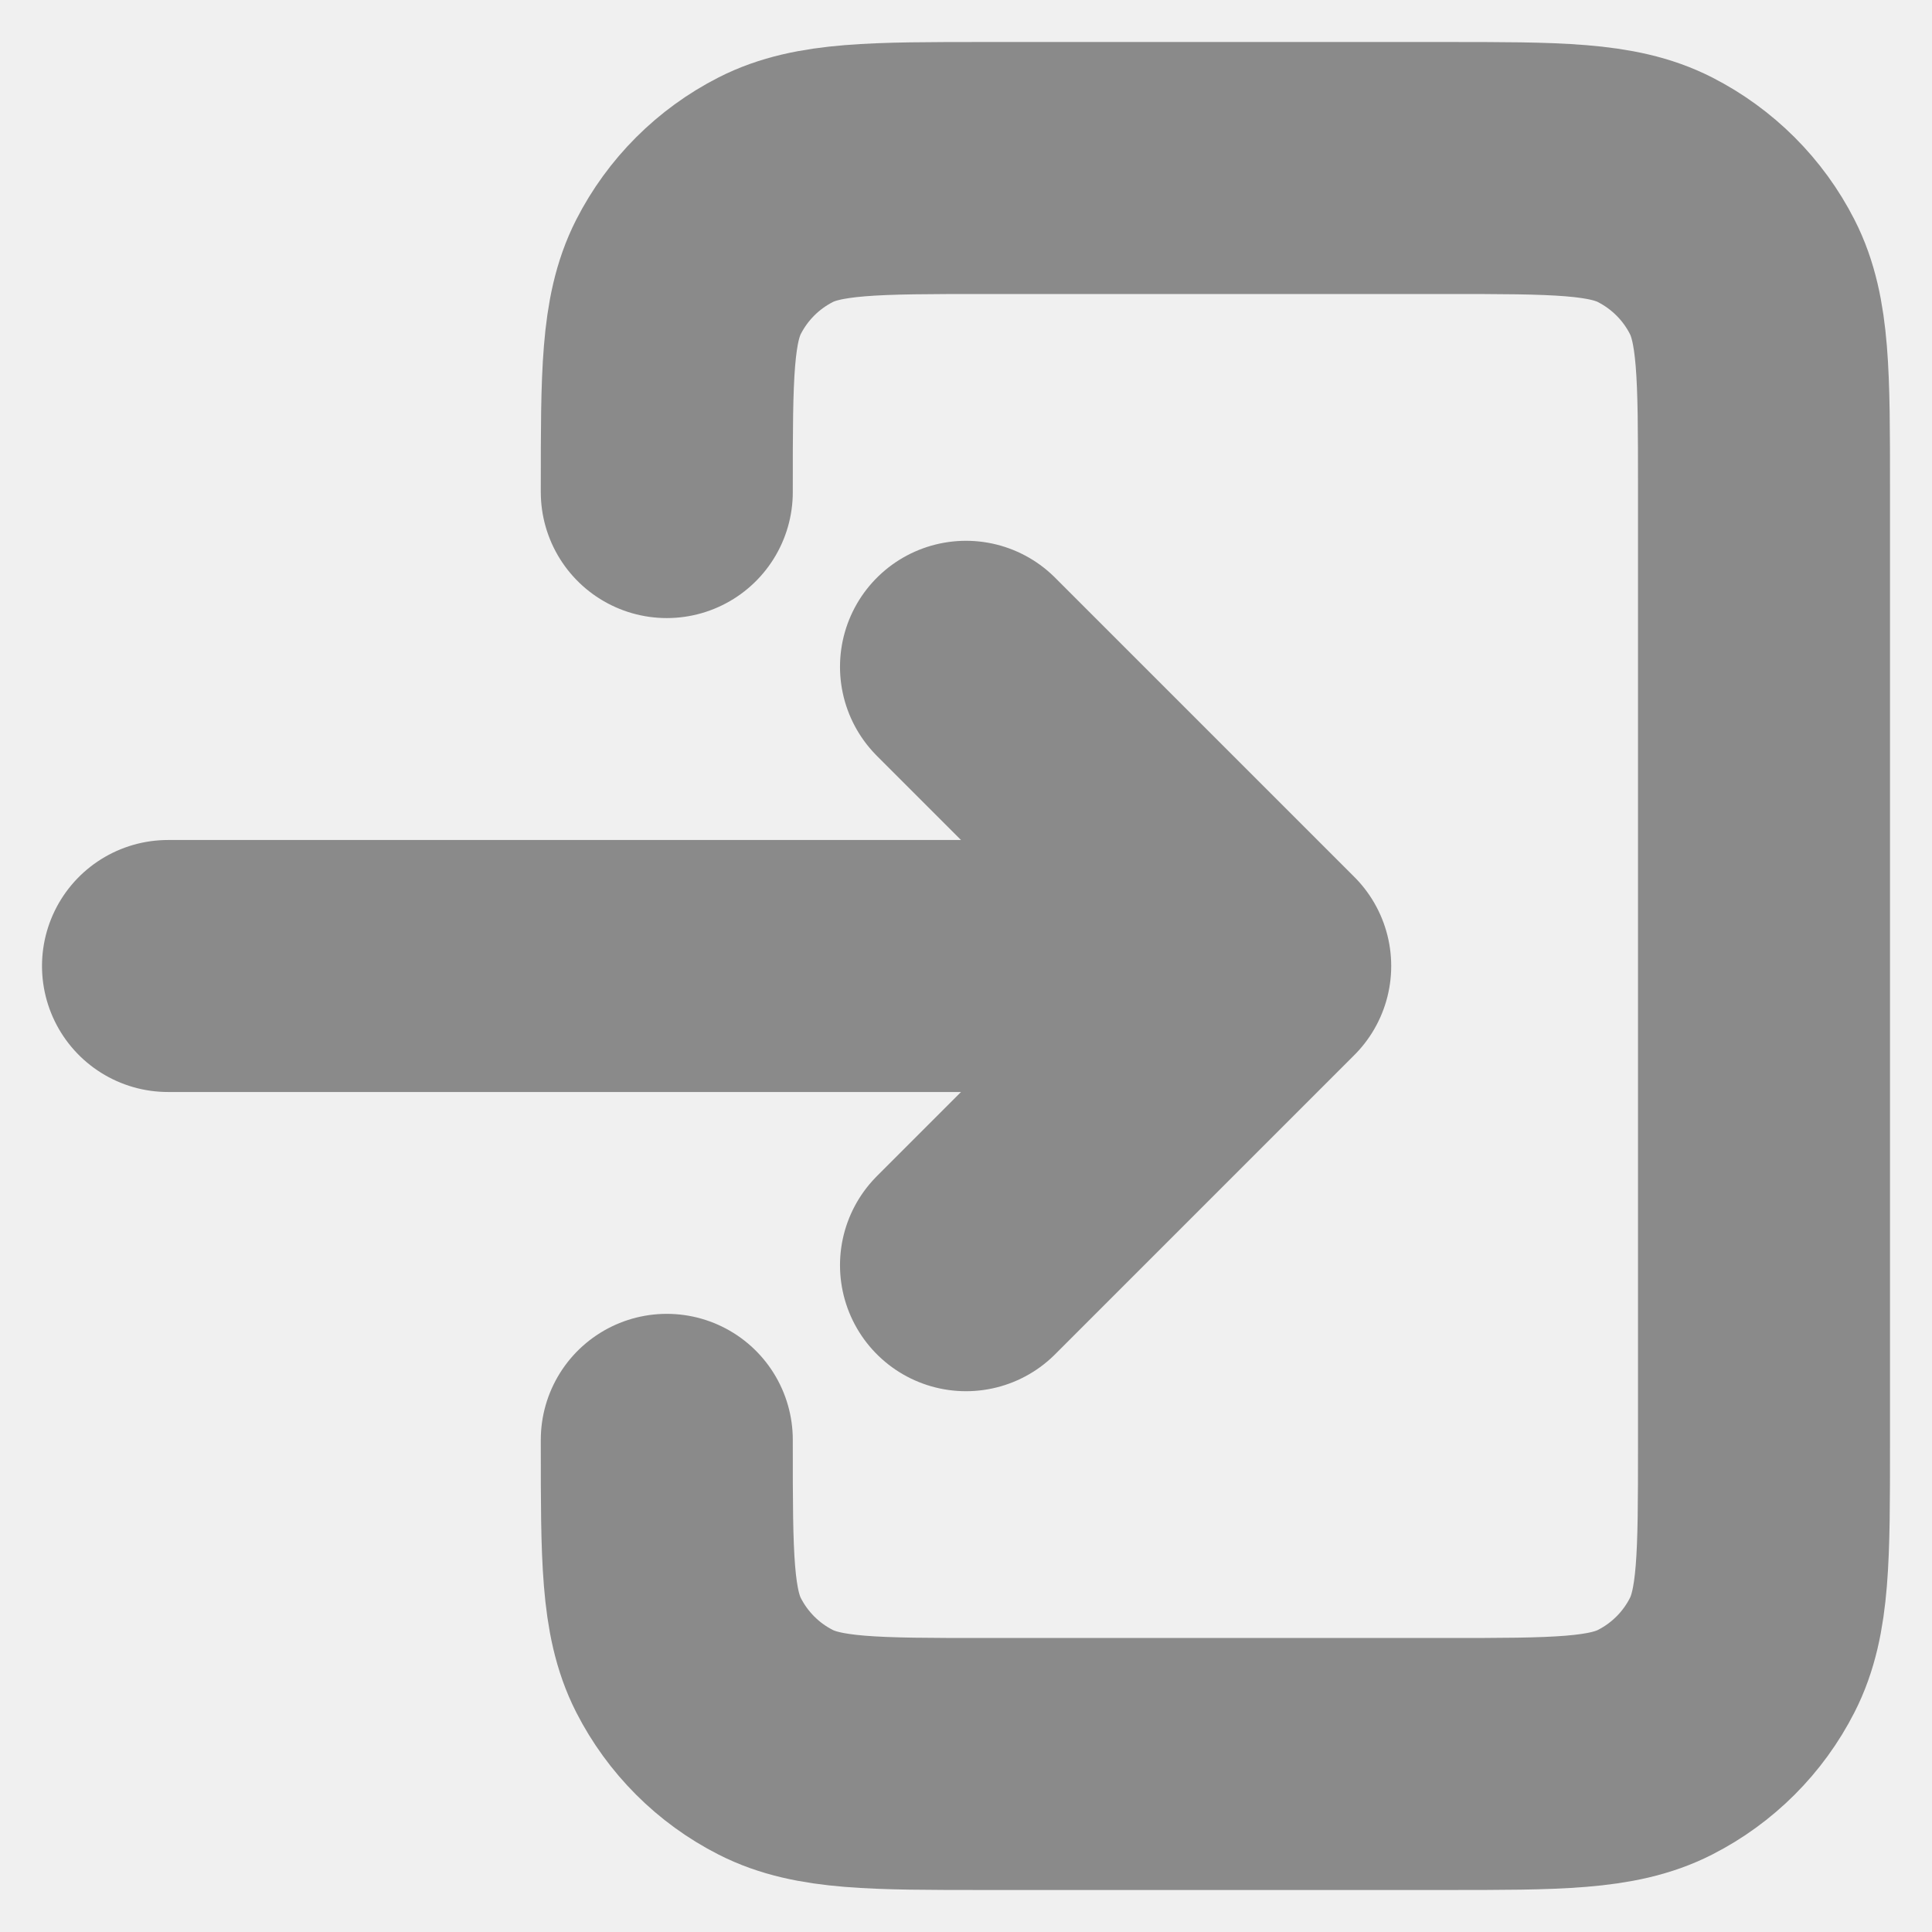
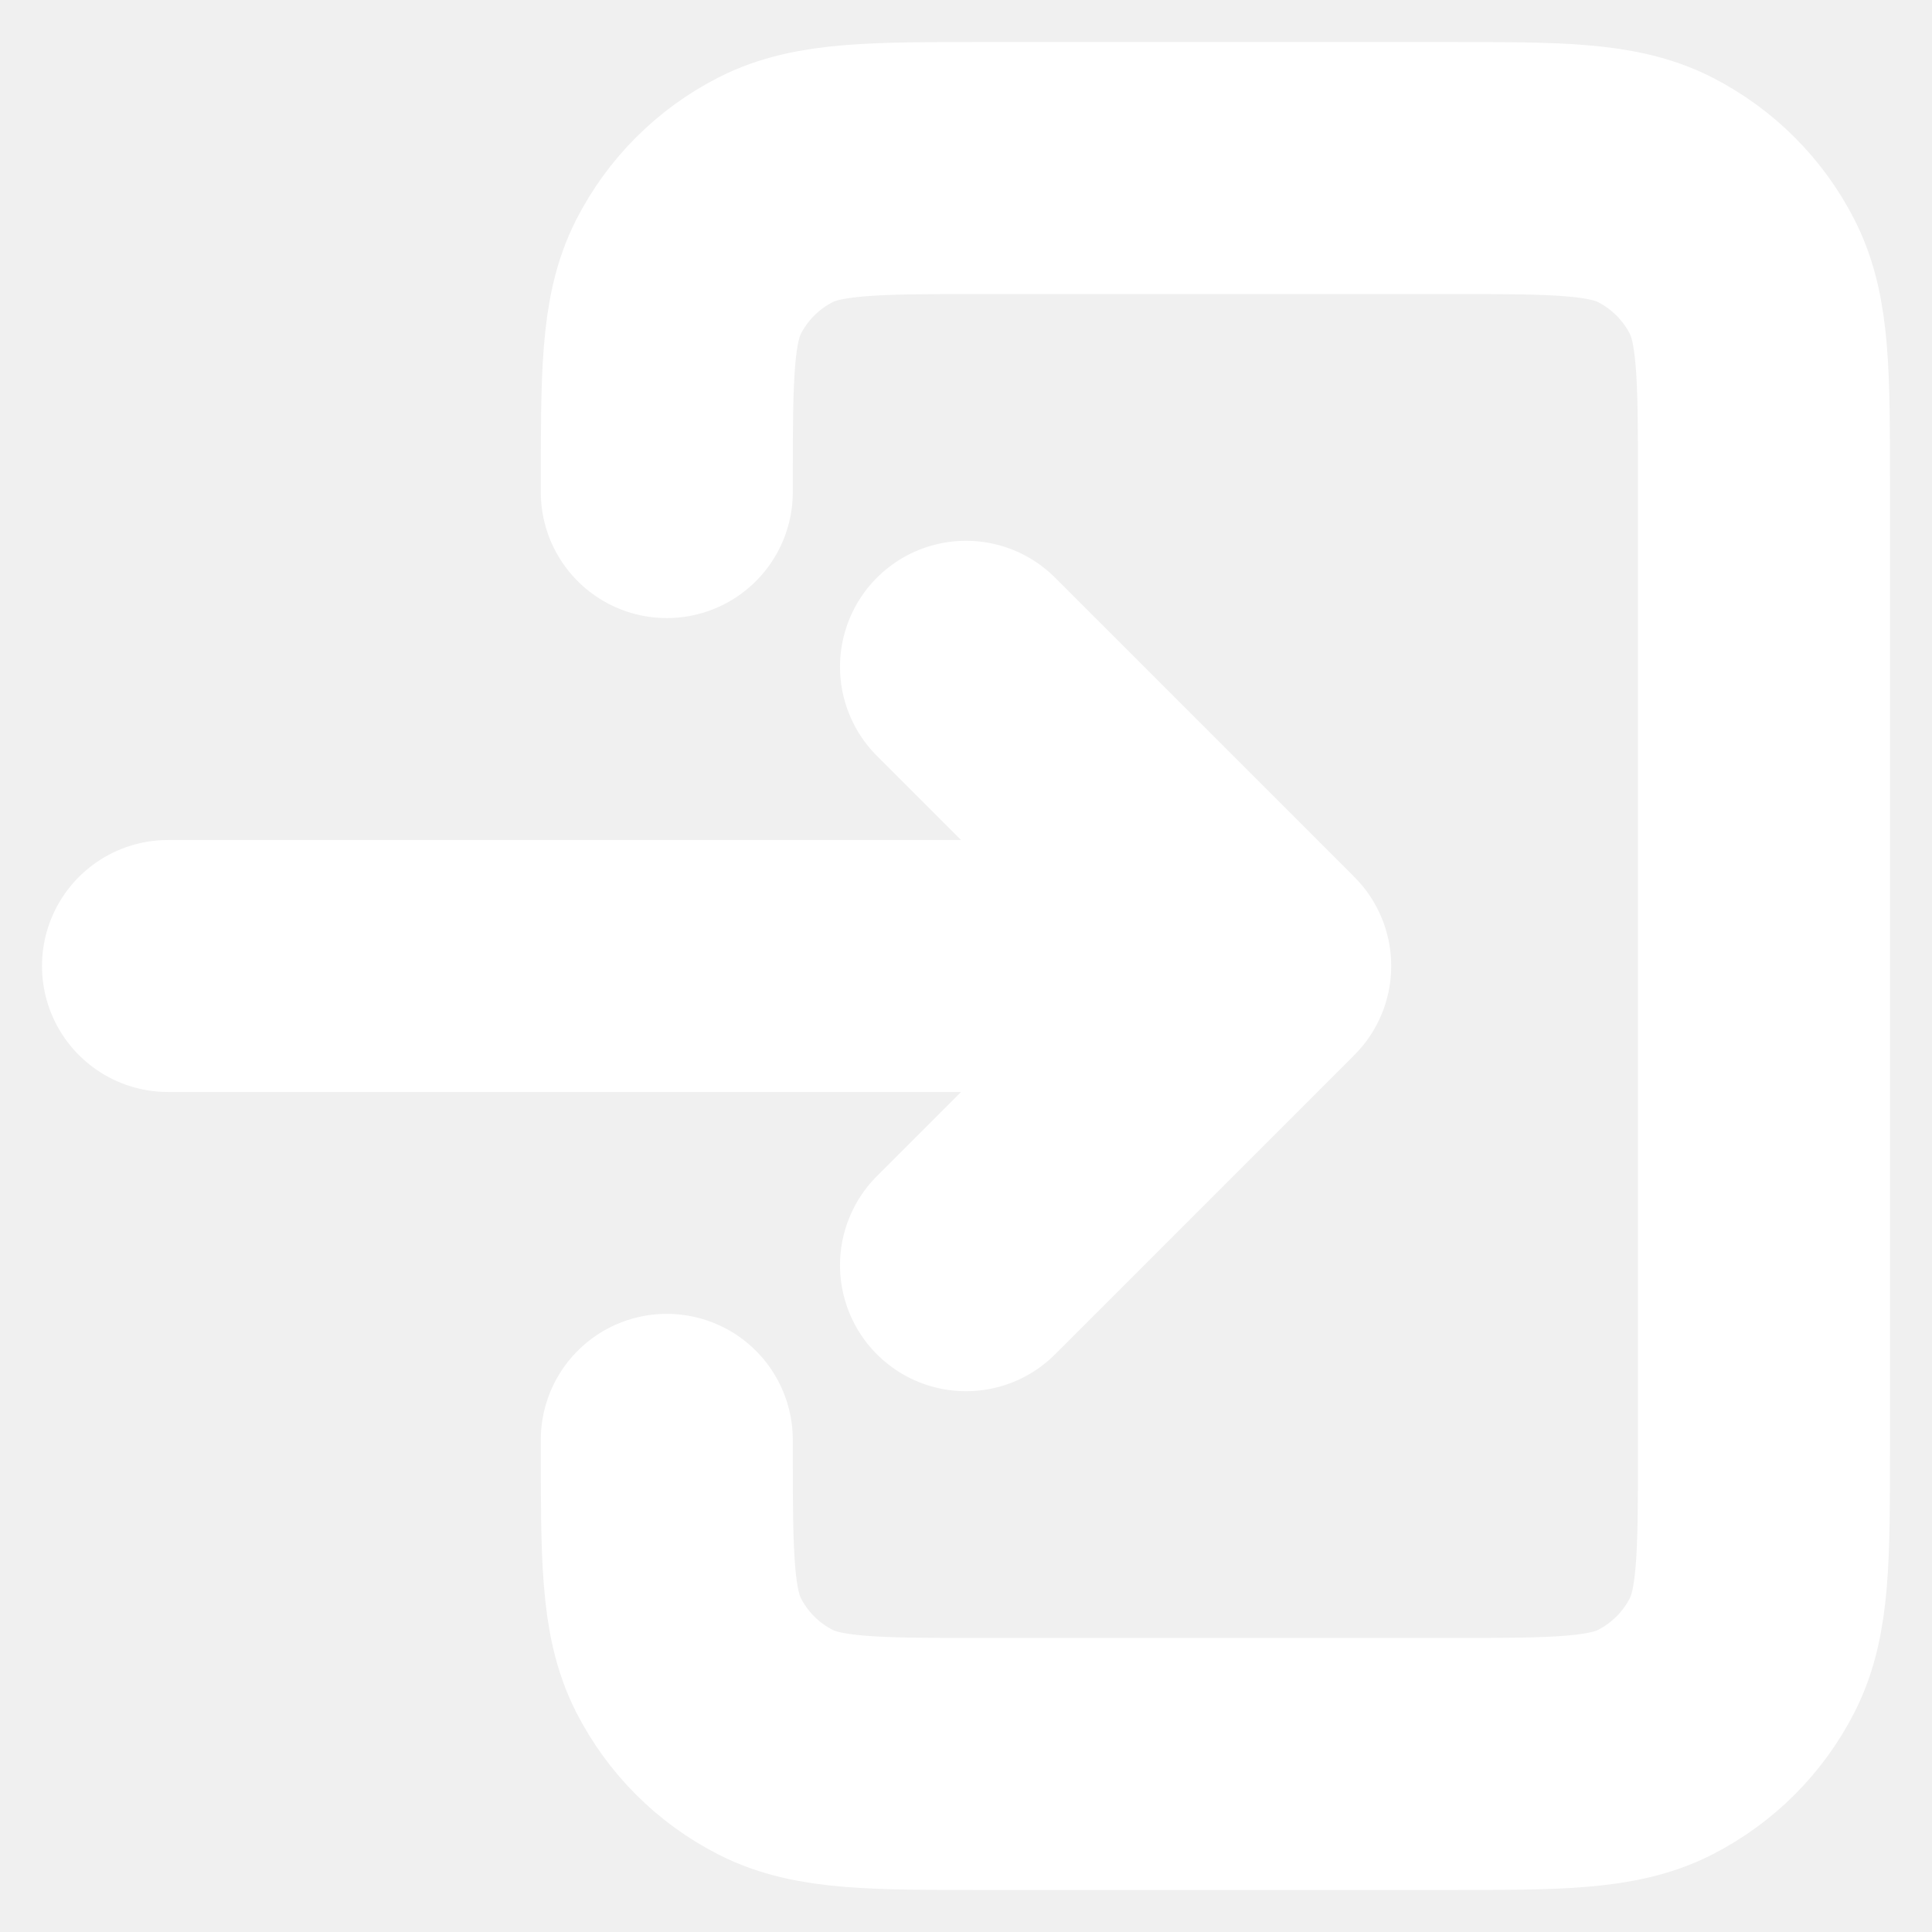
<svg xmlns="http://www.w3.org/2000/svg" width="23" height="23" viewBox="0 0 23 23" fill="none">
-   <path d="M11.5 15.062L15.062 11.5M15.062 11.5L11.5 7.938M15.062 11.5H2M7.938 5.858V5.8C7.938 4.47 7.938 3.805 8.196 3.297C8.424 2.85 8.787 2.487 9.234 2.259C9.742 2 10.408 2 11.738 2H17.2C18.53 2 19.195 2 19.703 2.259C20.149 2.487 20.514 2.85 20.741 3.297C21 3.804 21 4.469 21 5.796V17.204C21 18.532 21 19.196 20.741 19.703C20.514 20.15 20.149 20.514 19.703 20.741C19.195 21 18.531 21 17.204 21H11.734C10.406 21 9.742 21 9.234 20.741C8.787 20.514 8.424 20.15 8.196 19.703C7.938 19.195 7.938 18.53 7.938 17.2V17.141" stroke="#8A8A8A" stroke-width="3" stroke-linecap="round" stroke-linejoin="round" />
+   <path d="M11.5 15.062L15.062 11.5M15.062 11.5L11.5 7.938M15.062 11.5H2M7.938 5.858V5.8C7.938 4.47 7.938 3.805 8.196 3.297C8.424 2.85 8.787 2.487 9.234 2.259C9.742 2 10.408 2 11.738 2H17.2C18.53 2 19.195 2 19.703 2.259C20.149 2.487 20.514 2.85 20.741 3.297C21 3.804 21 4.469 21 5.796V17.204C21 18.532 21 19.196 20.741 19.703C20.514 20.15 20.149 20.514 19.703 20.741C19.195 21 18.531 21 17.204 21H11.734C10.406 21 9.742 21 9.234 20.741C8.787 20.514 8.424 20.15 8.196 19.703C7.938 19.195 7.938 18.53 7.938 17.2V17.141" stroke="#fff" stroke-width="3" stroke-linecap="round" stroke-linejoin="round" />
</svg>
